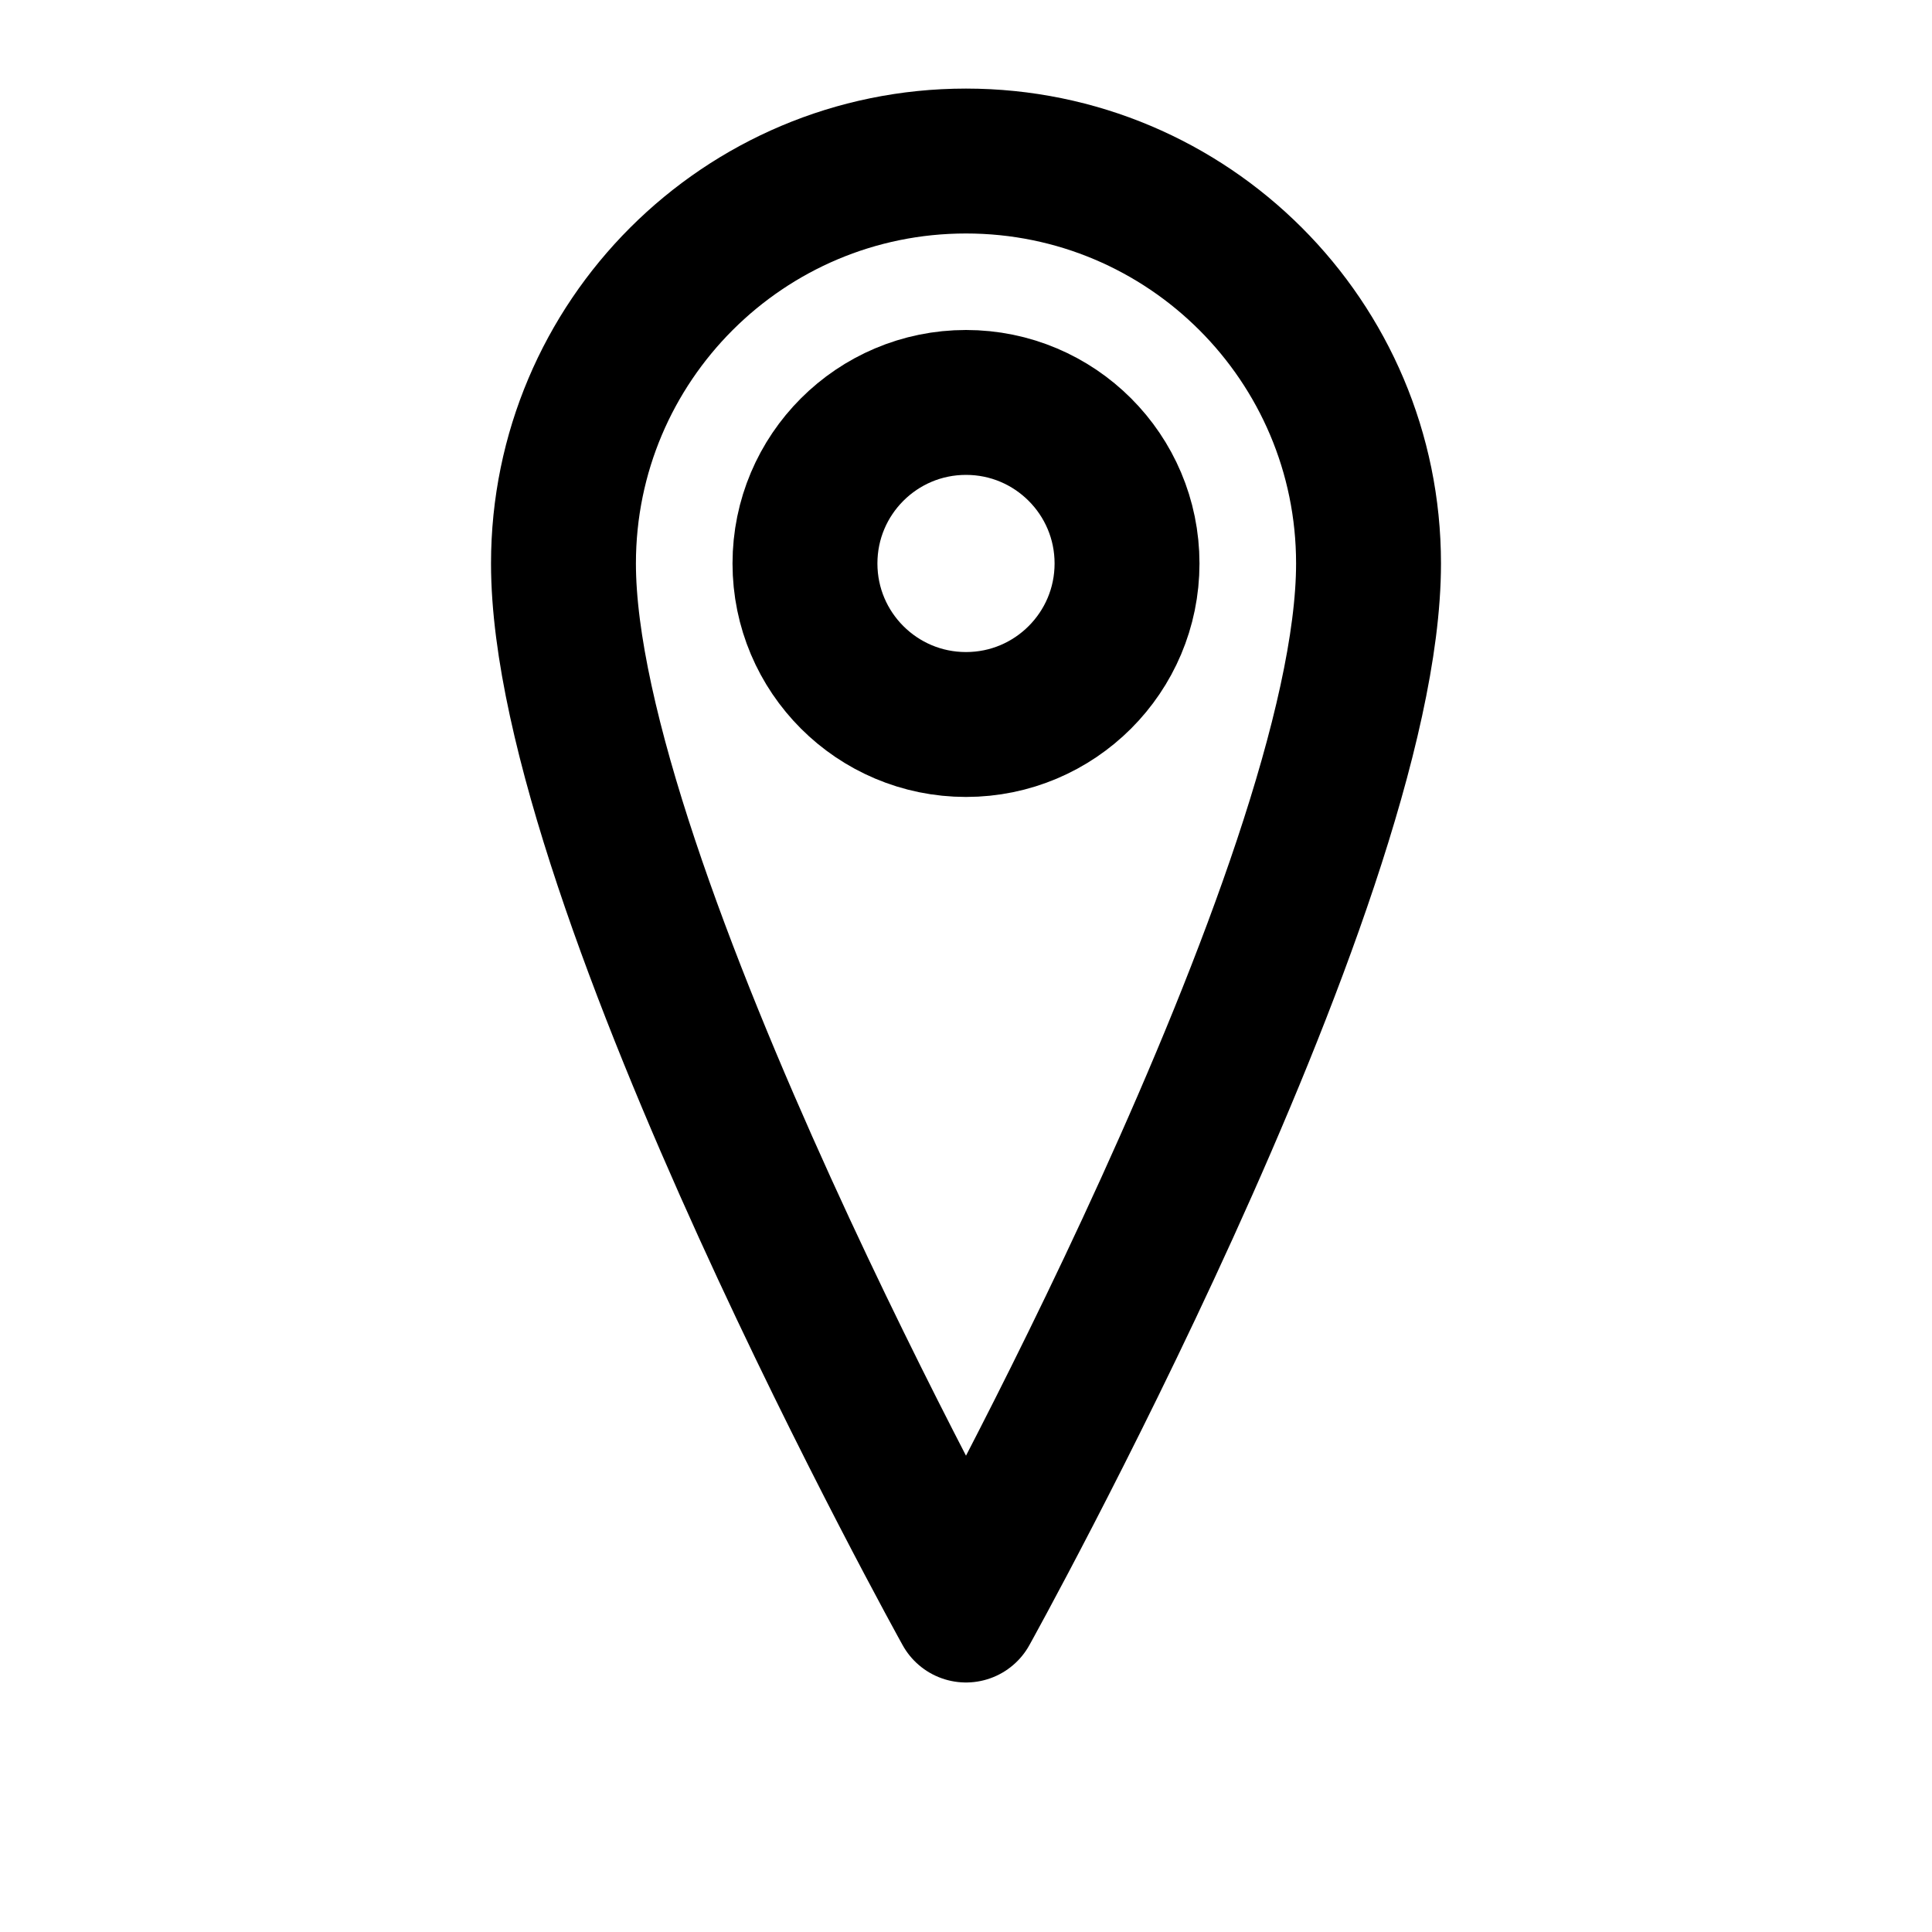
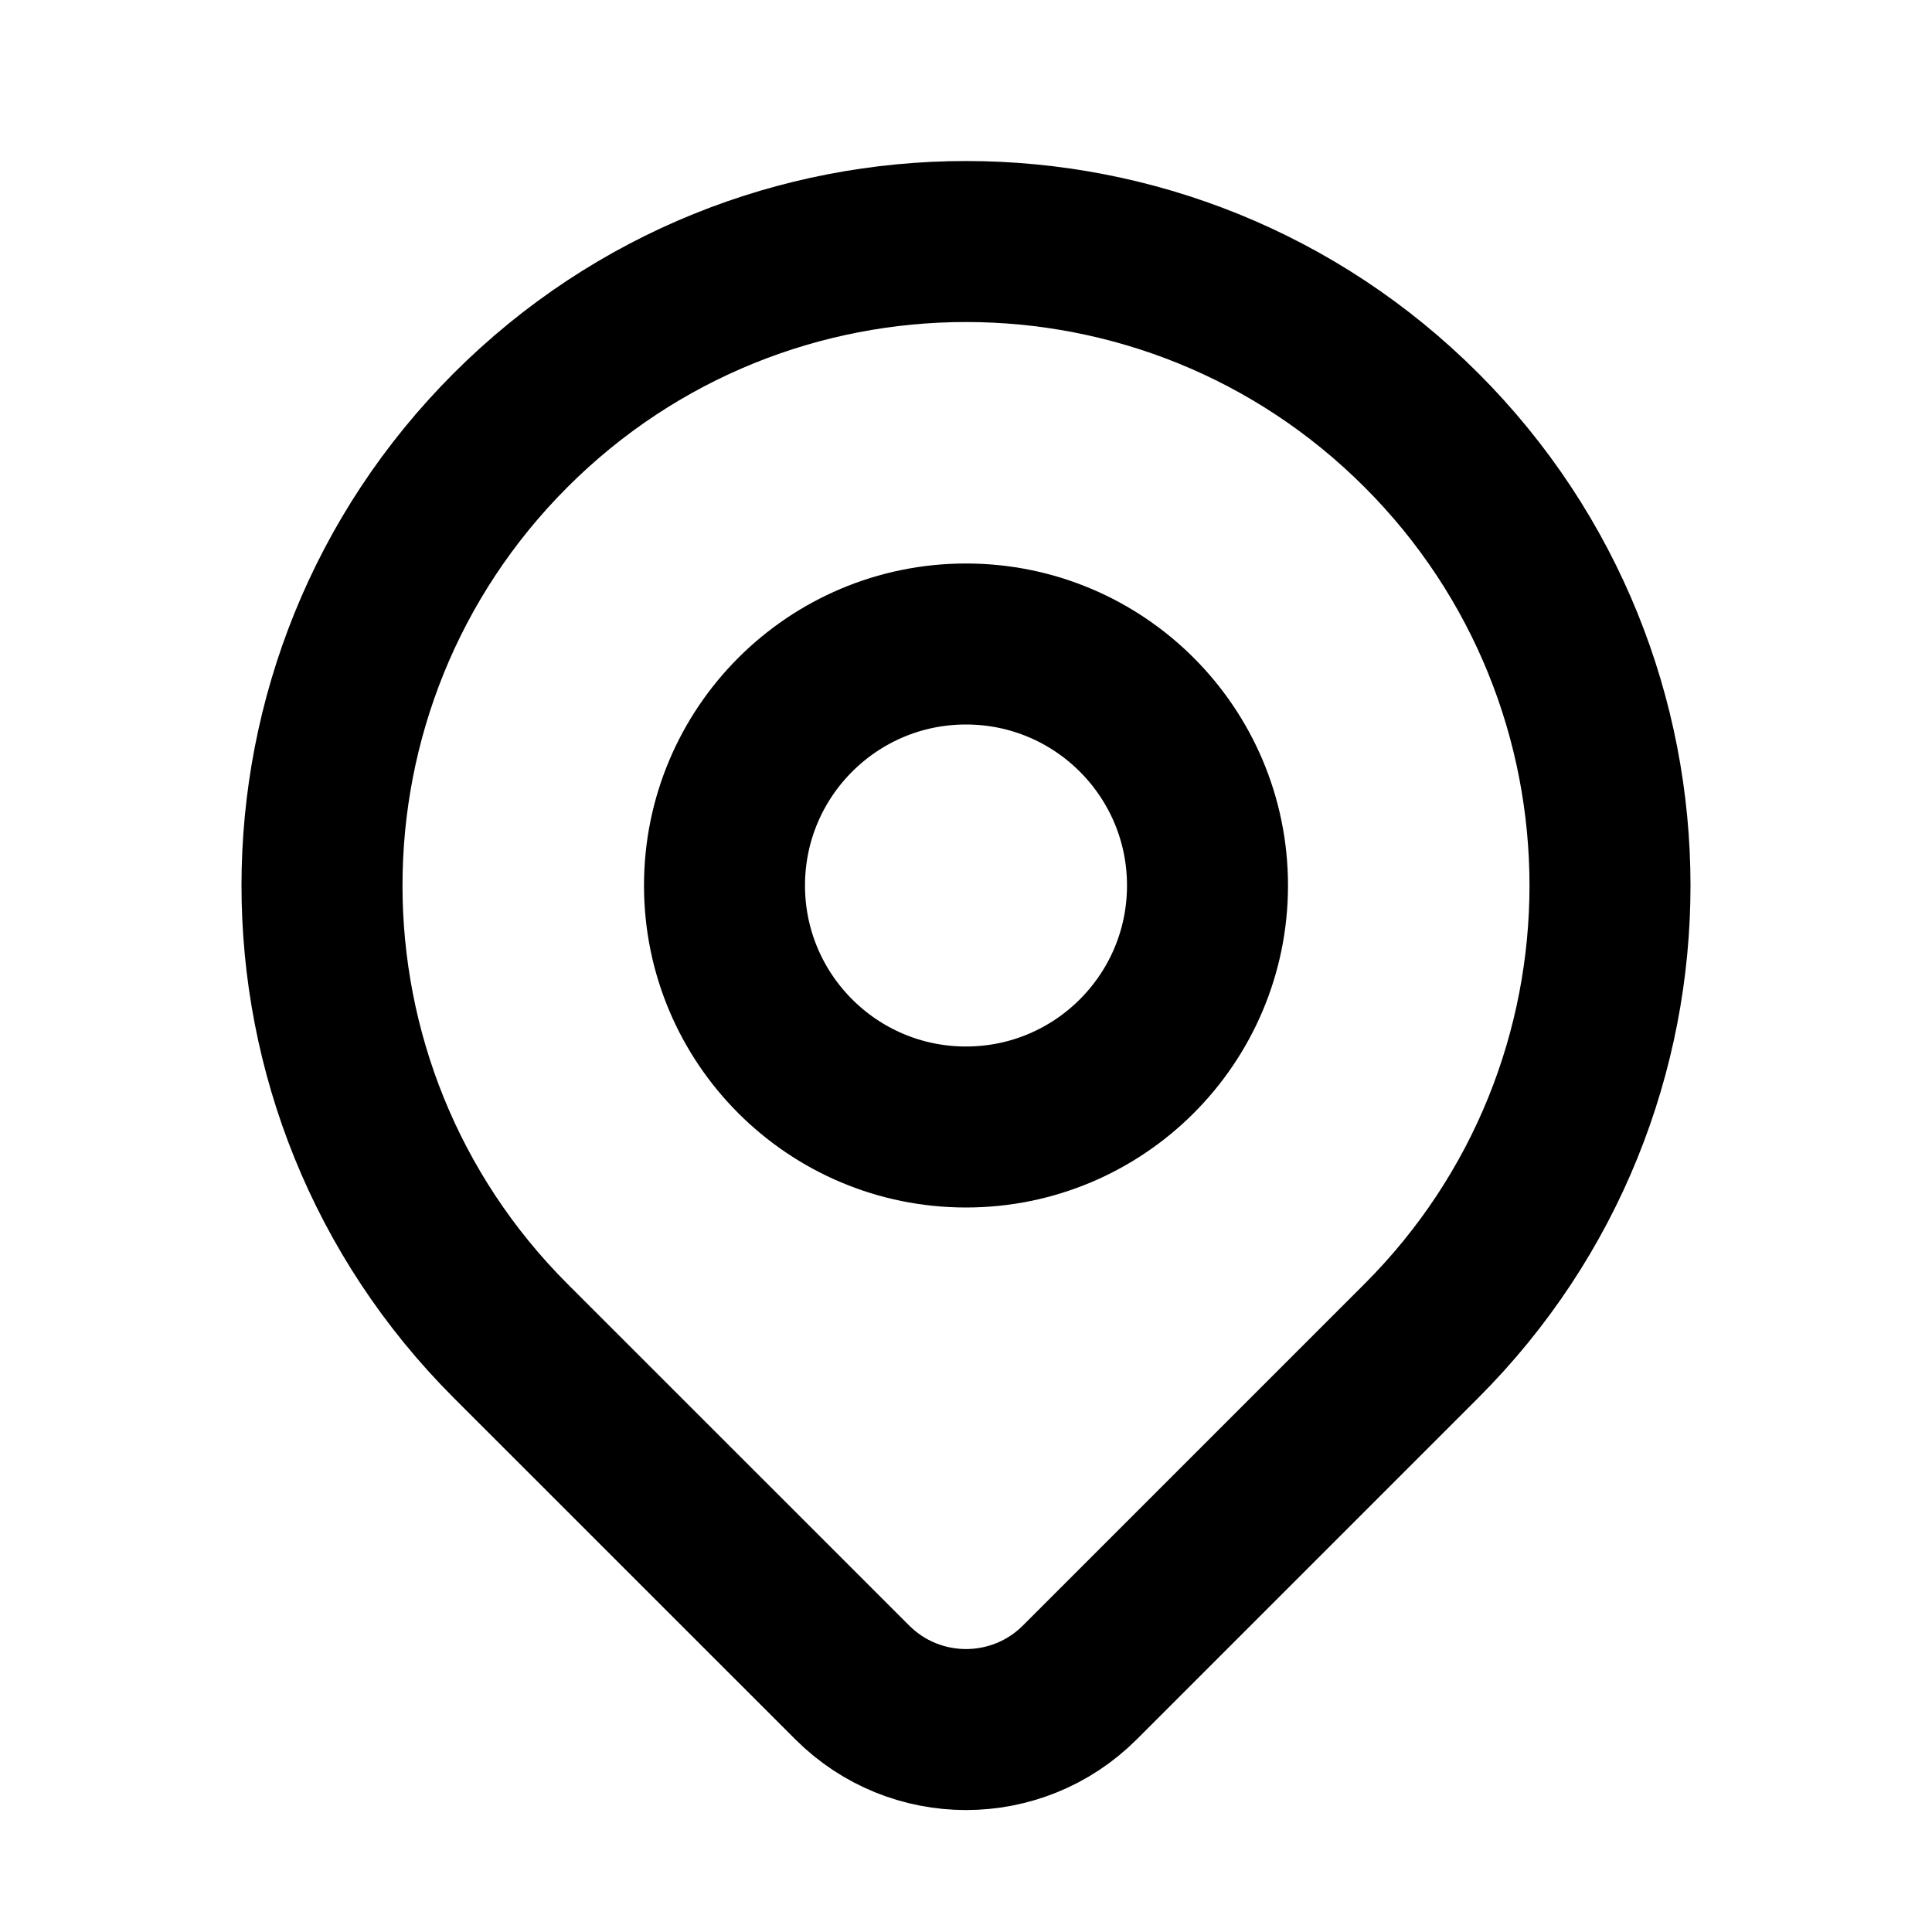
- <svg xmlns="http://www.w3.org/2000/svg" width="20" height="20" viewBox="0 0 20 20" fill="none">
-   <path d="M10 1.667C7.699 1.667 5.833 3.532 5.833 5.833C5.833 9.167 10 16.667 10 16.667C10 16.667 14.167 9.167 14.167 5.833C14.167 3.532 12.301 1.667 10 1.667Z" stroke="currentColor" stroke-width="1.5" stroke-linecap="round" stroke-linejoin="round" />
-   <circle cx="10" cy="5.833" r="1.667" stroke="currentColor" stroke-width="1.5" />
+ <svg xmlns="http://www.w3.org/2000/svg" width="24" height="24" viewBox="0 0 24 24" fill="none" stroke="currentColor" stroke-width="2" stroke-linecap="round" stroke-linejoin="round" class="icon icon-tabler icons-tabler-outline icon-tabler-map-pin">
+   <path stroke="none" d="M0 0h24v24H0z" fill="none" />
+   <path d="M9 11a3 3 0 1 0 6 0a3 3 0 0 0 -6 0" />
+   <path d="M17.657 16.657l-4.243 4.243a2 2 0 0 1 -2.827 0l-4.244 -4.243a8 8 0 1 1 11.314 0" />
</svg>
